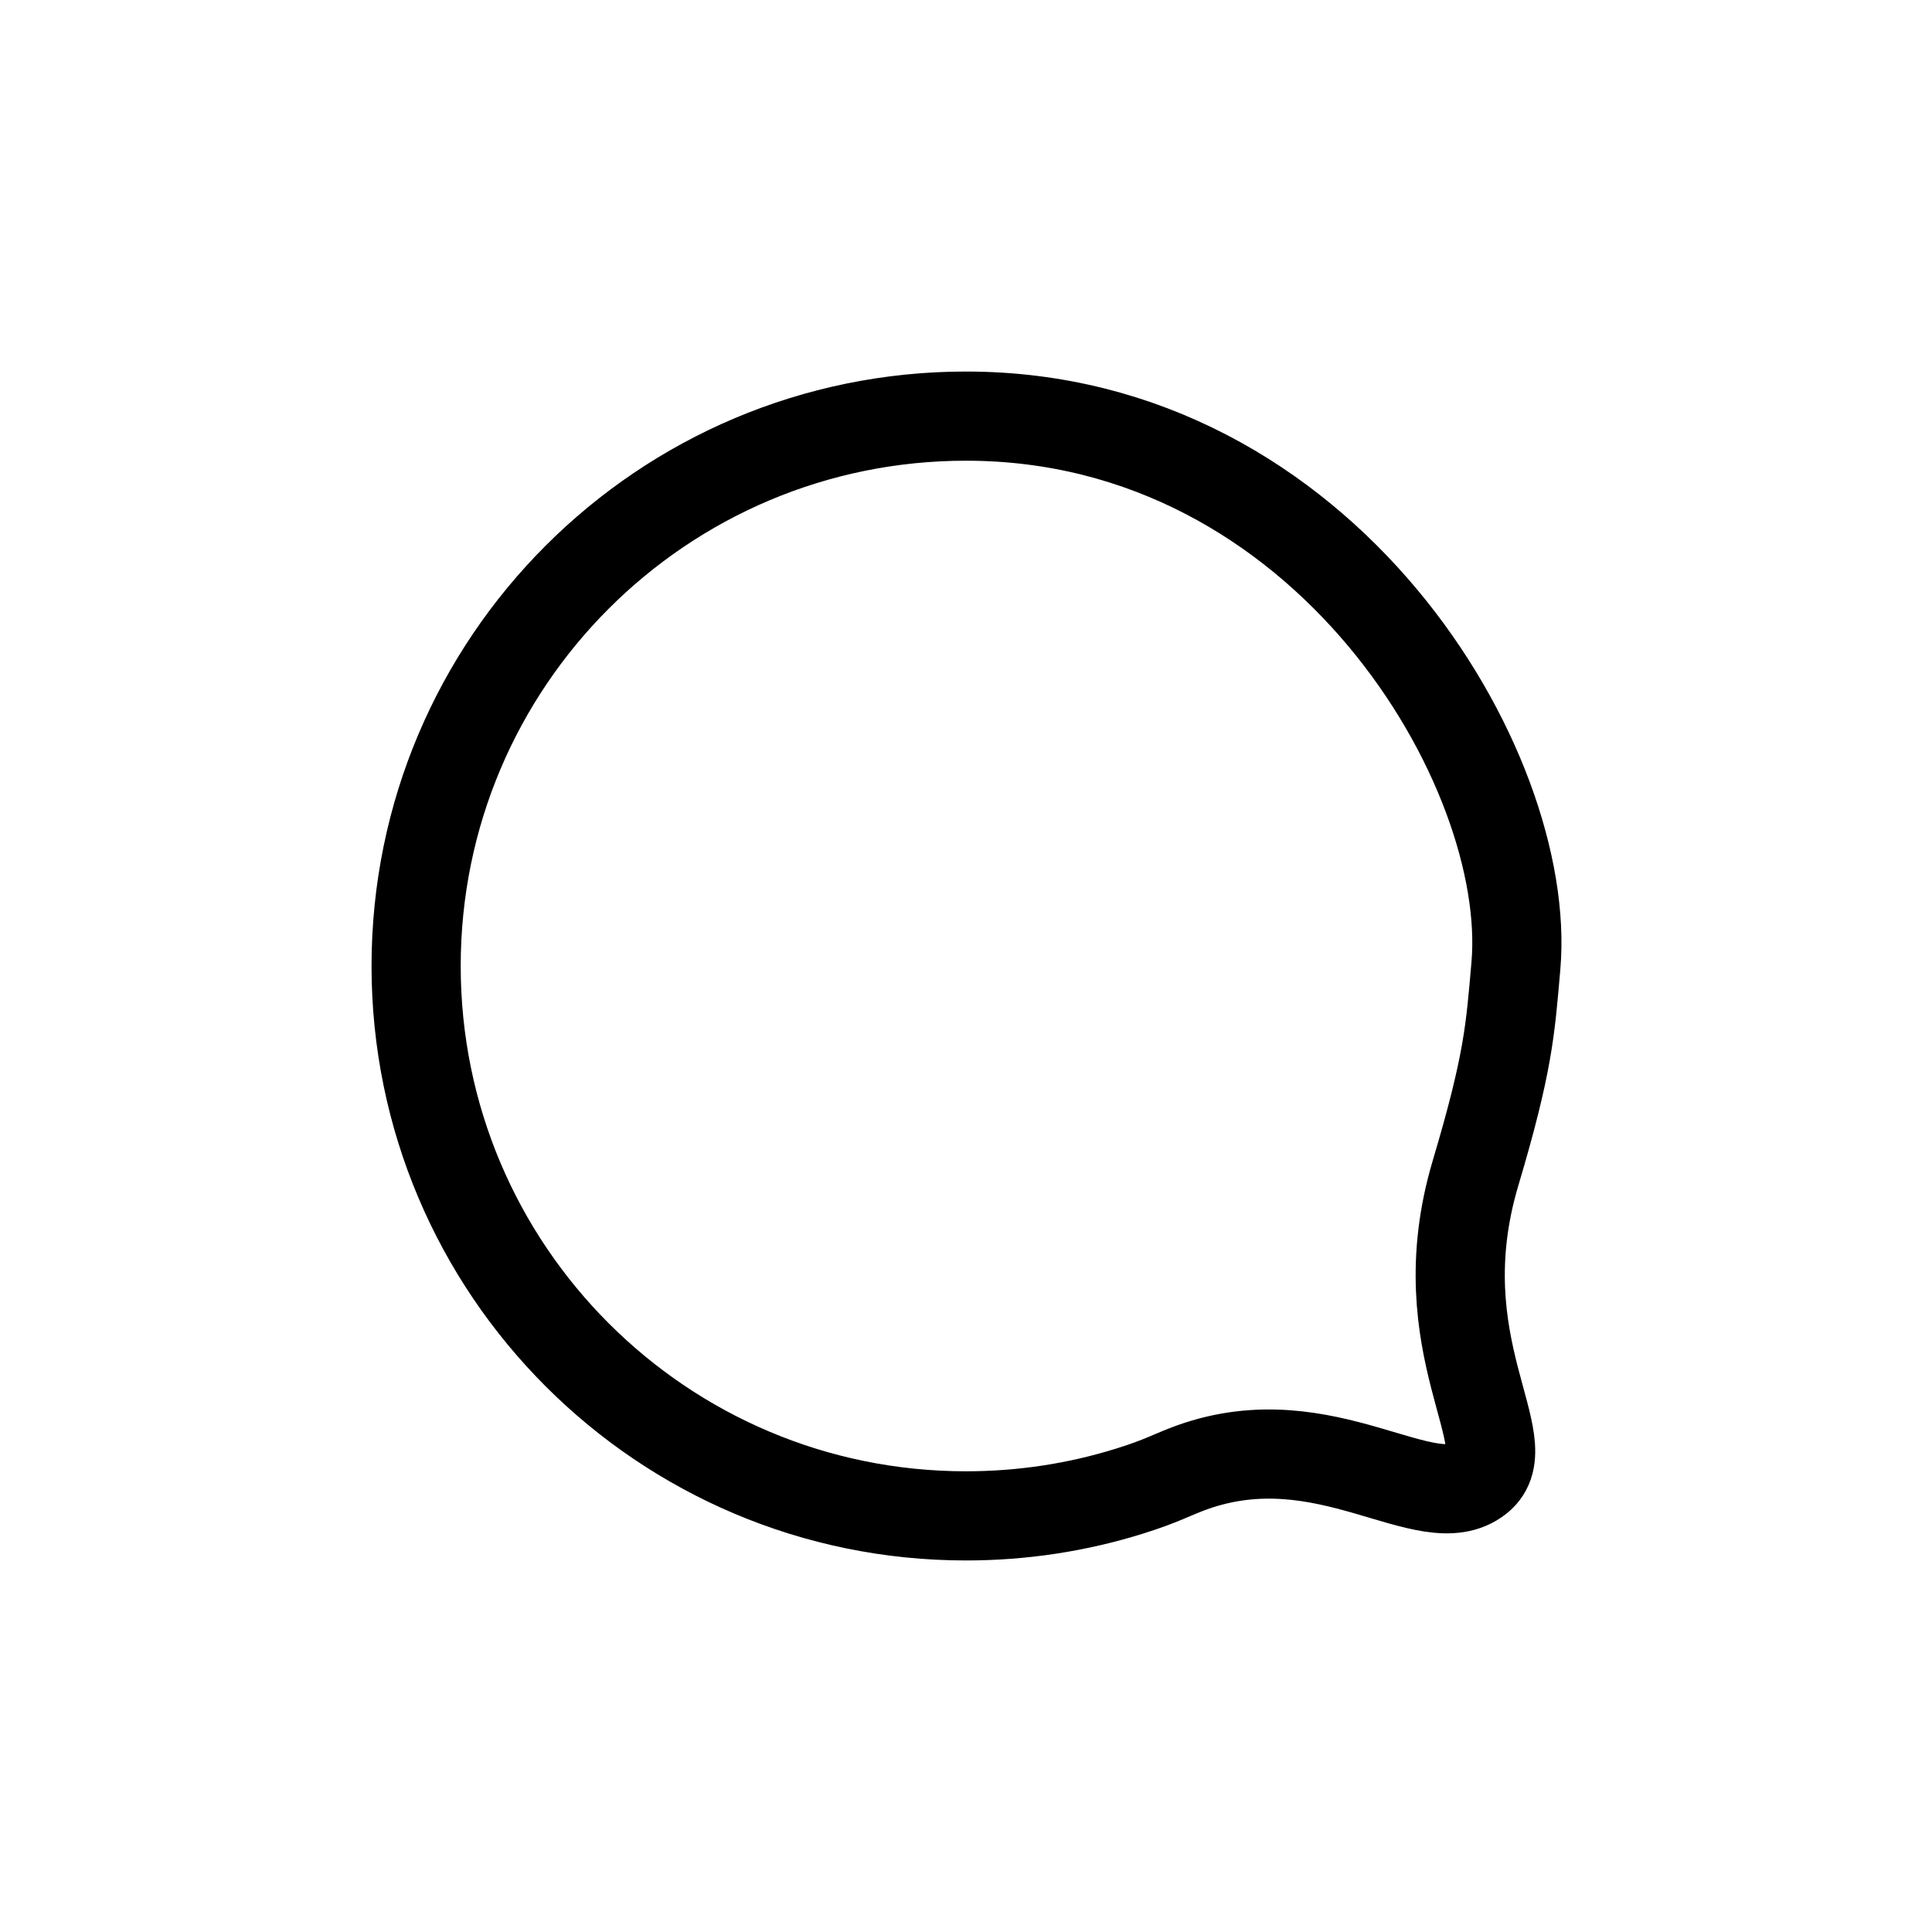
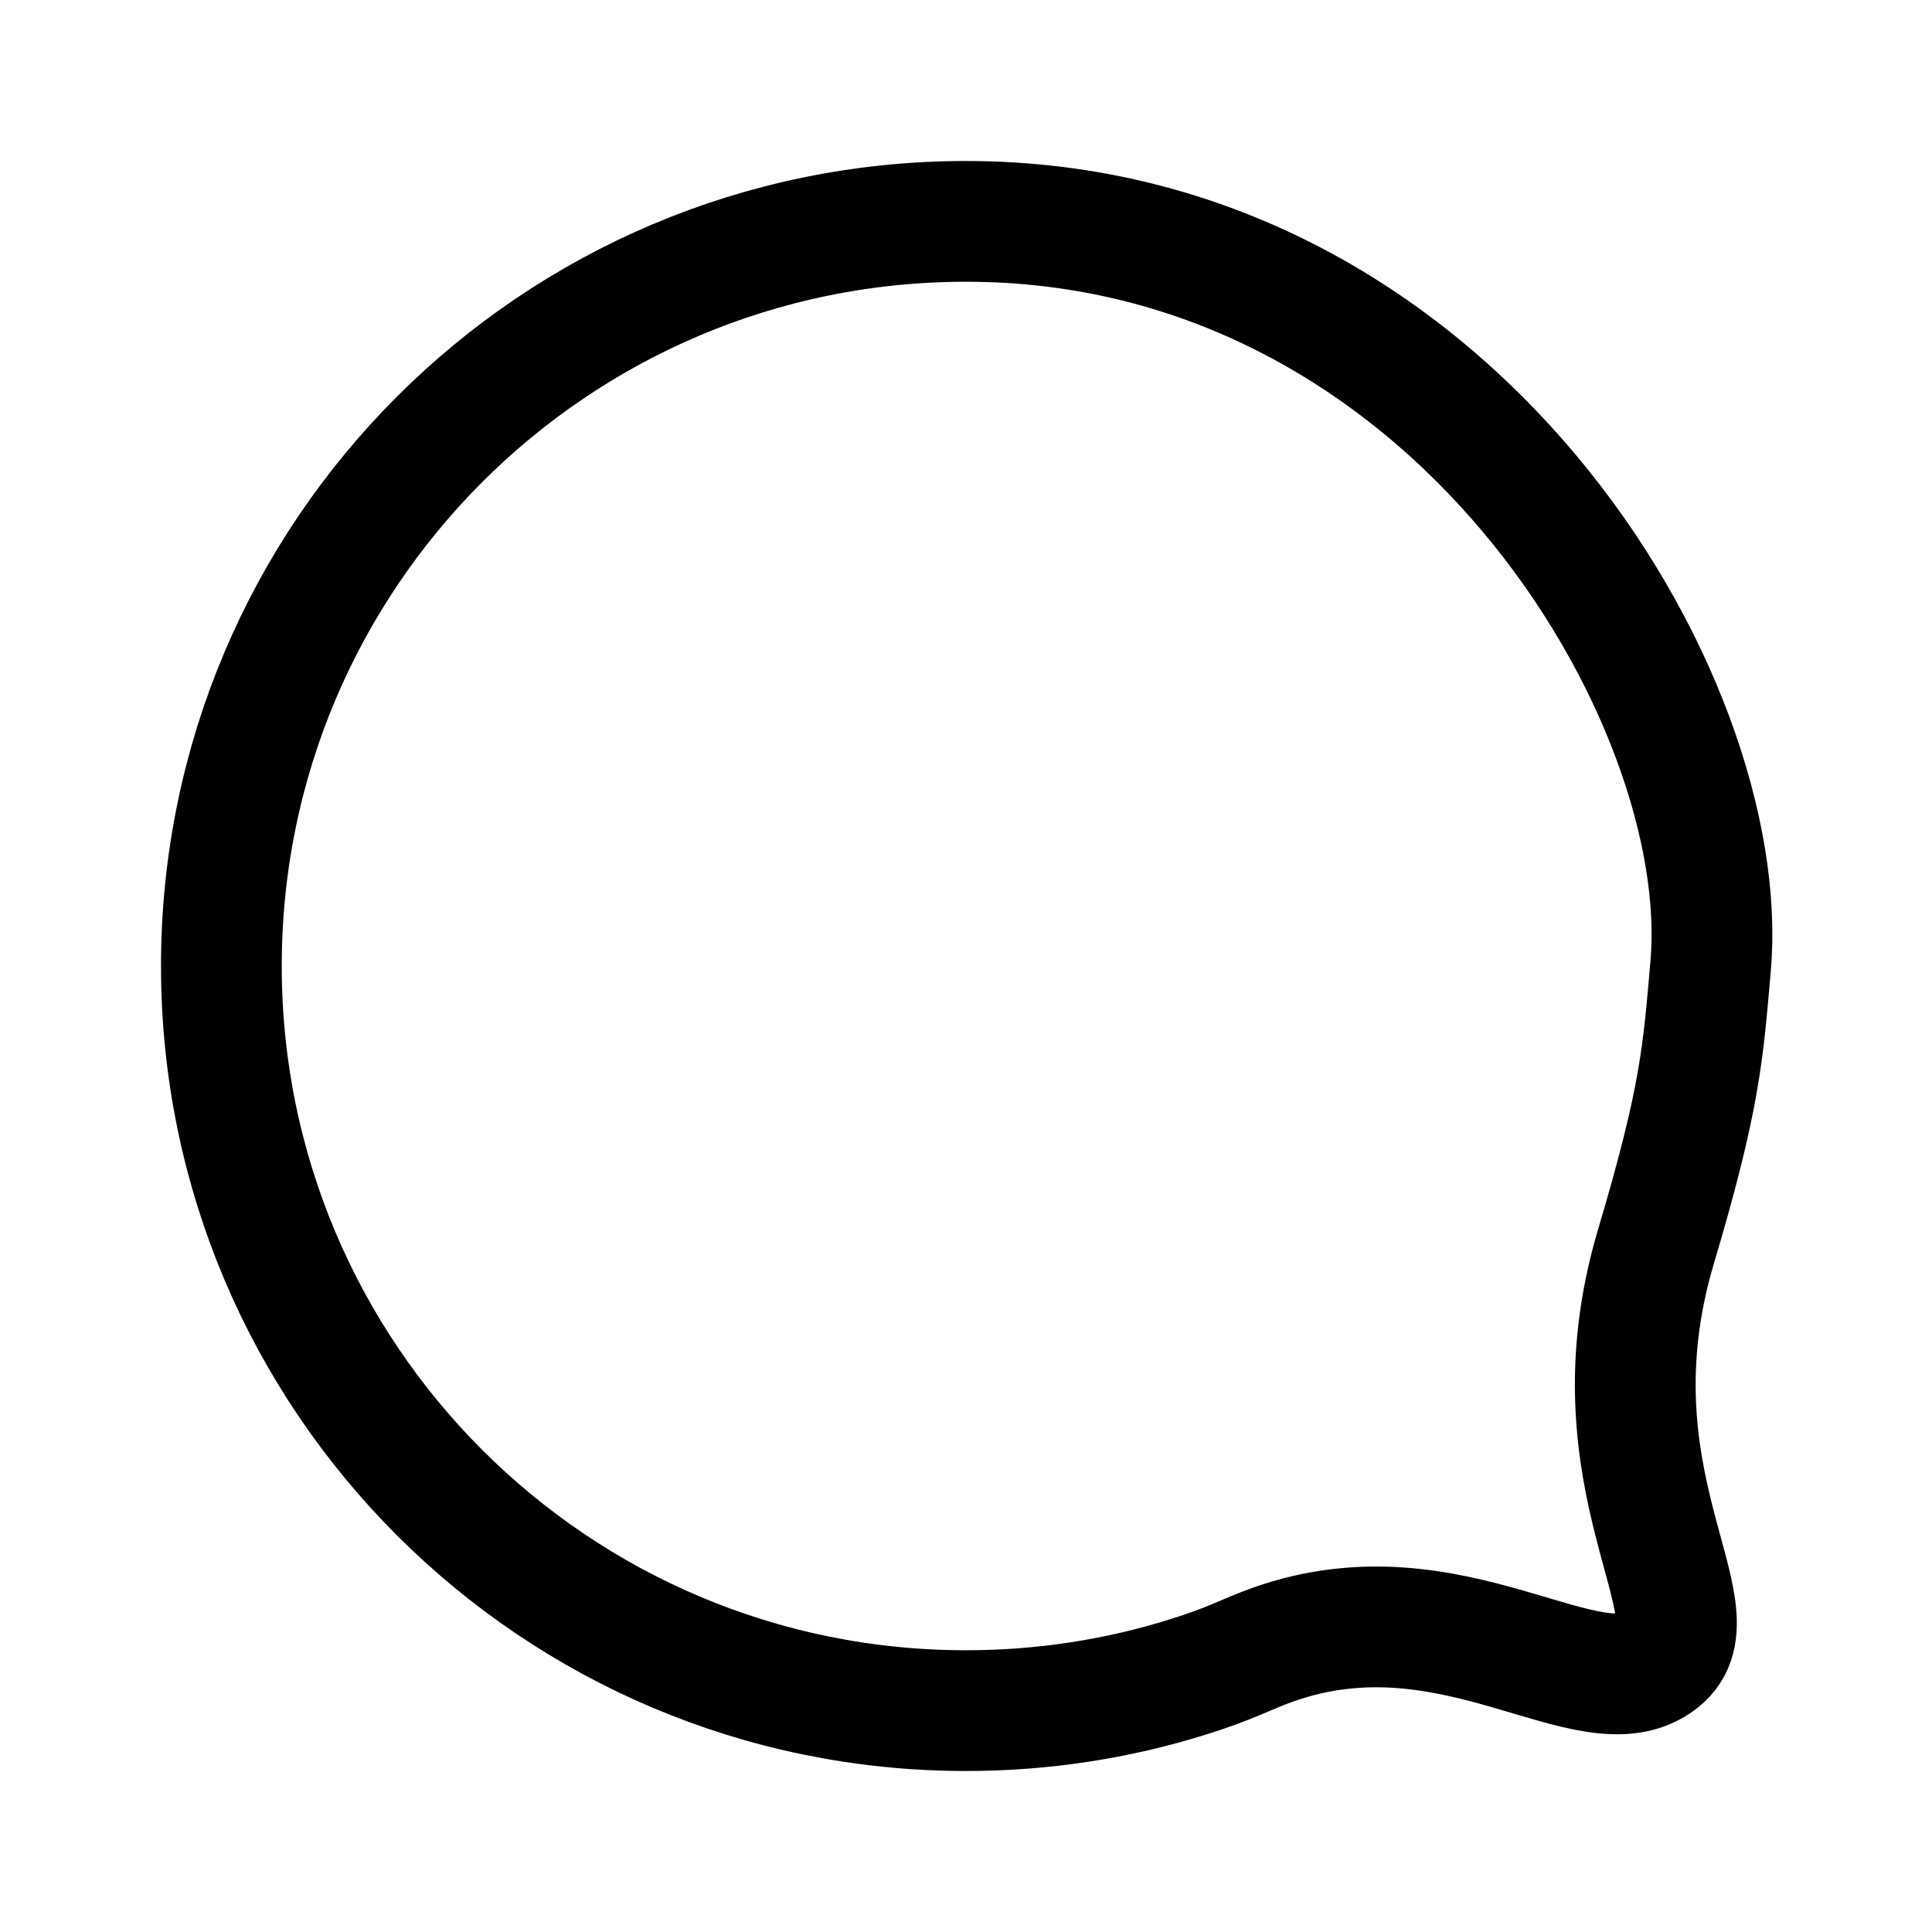
- <svg xmlns="http://www.w3.org/2000/svg" width="260" height="260" data-name="Layer 1">
-   <path d="M34 34h192v192H34z" style="fill:none" />
-   <path d="M198.57 157.87C203 143 203.25 138.59 204 130c2.32-26.42-25.56-74-74-74-40.87 0-74 33.13-74 74s33.13 74 74 74c7.66 0 15.05-1.16 22-3.33 4.38-1.36 5.81-2.26 8.43-3.2 18.02-6.45 31.63 7.03 38.57 1.53 6.03-4.78-7.39-17.77-.43-41.13Z" style="stroke:#000;stroke-linejoin:round;stroke-width:12px;fill:none" />
+ <svg xmlns="http://www.w3.org/2000/svg" width="192" height="192" data-name="Layer 1" version="1.1" id="svg6">
+   <defs id="defs10" />
+   <path d="m 164.57,123.87 c 4.43,-14.87 4.68,-19.28 5.43,-27.87 2.32,-26.42 -25.56,-74 -74,-74 -40.87,0 -74,33.13 -74,74 0,40.87 33.13,74 74,74 7.66,0 15.05,-1.16 22,-3.33 4.38,-1.36 5.81,-2.26 8.43,-3.2 18.02,-6.45 31.63,7.03 38.57,1.53 6.03,-4.78 -7.39,-17.77 -0.43,-41.13 z" style="fill:none;stroke:#000000;stroke-width:12px;stroke-linejoin:round" id="path4" />
</svg>
